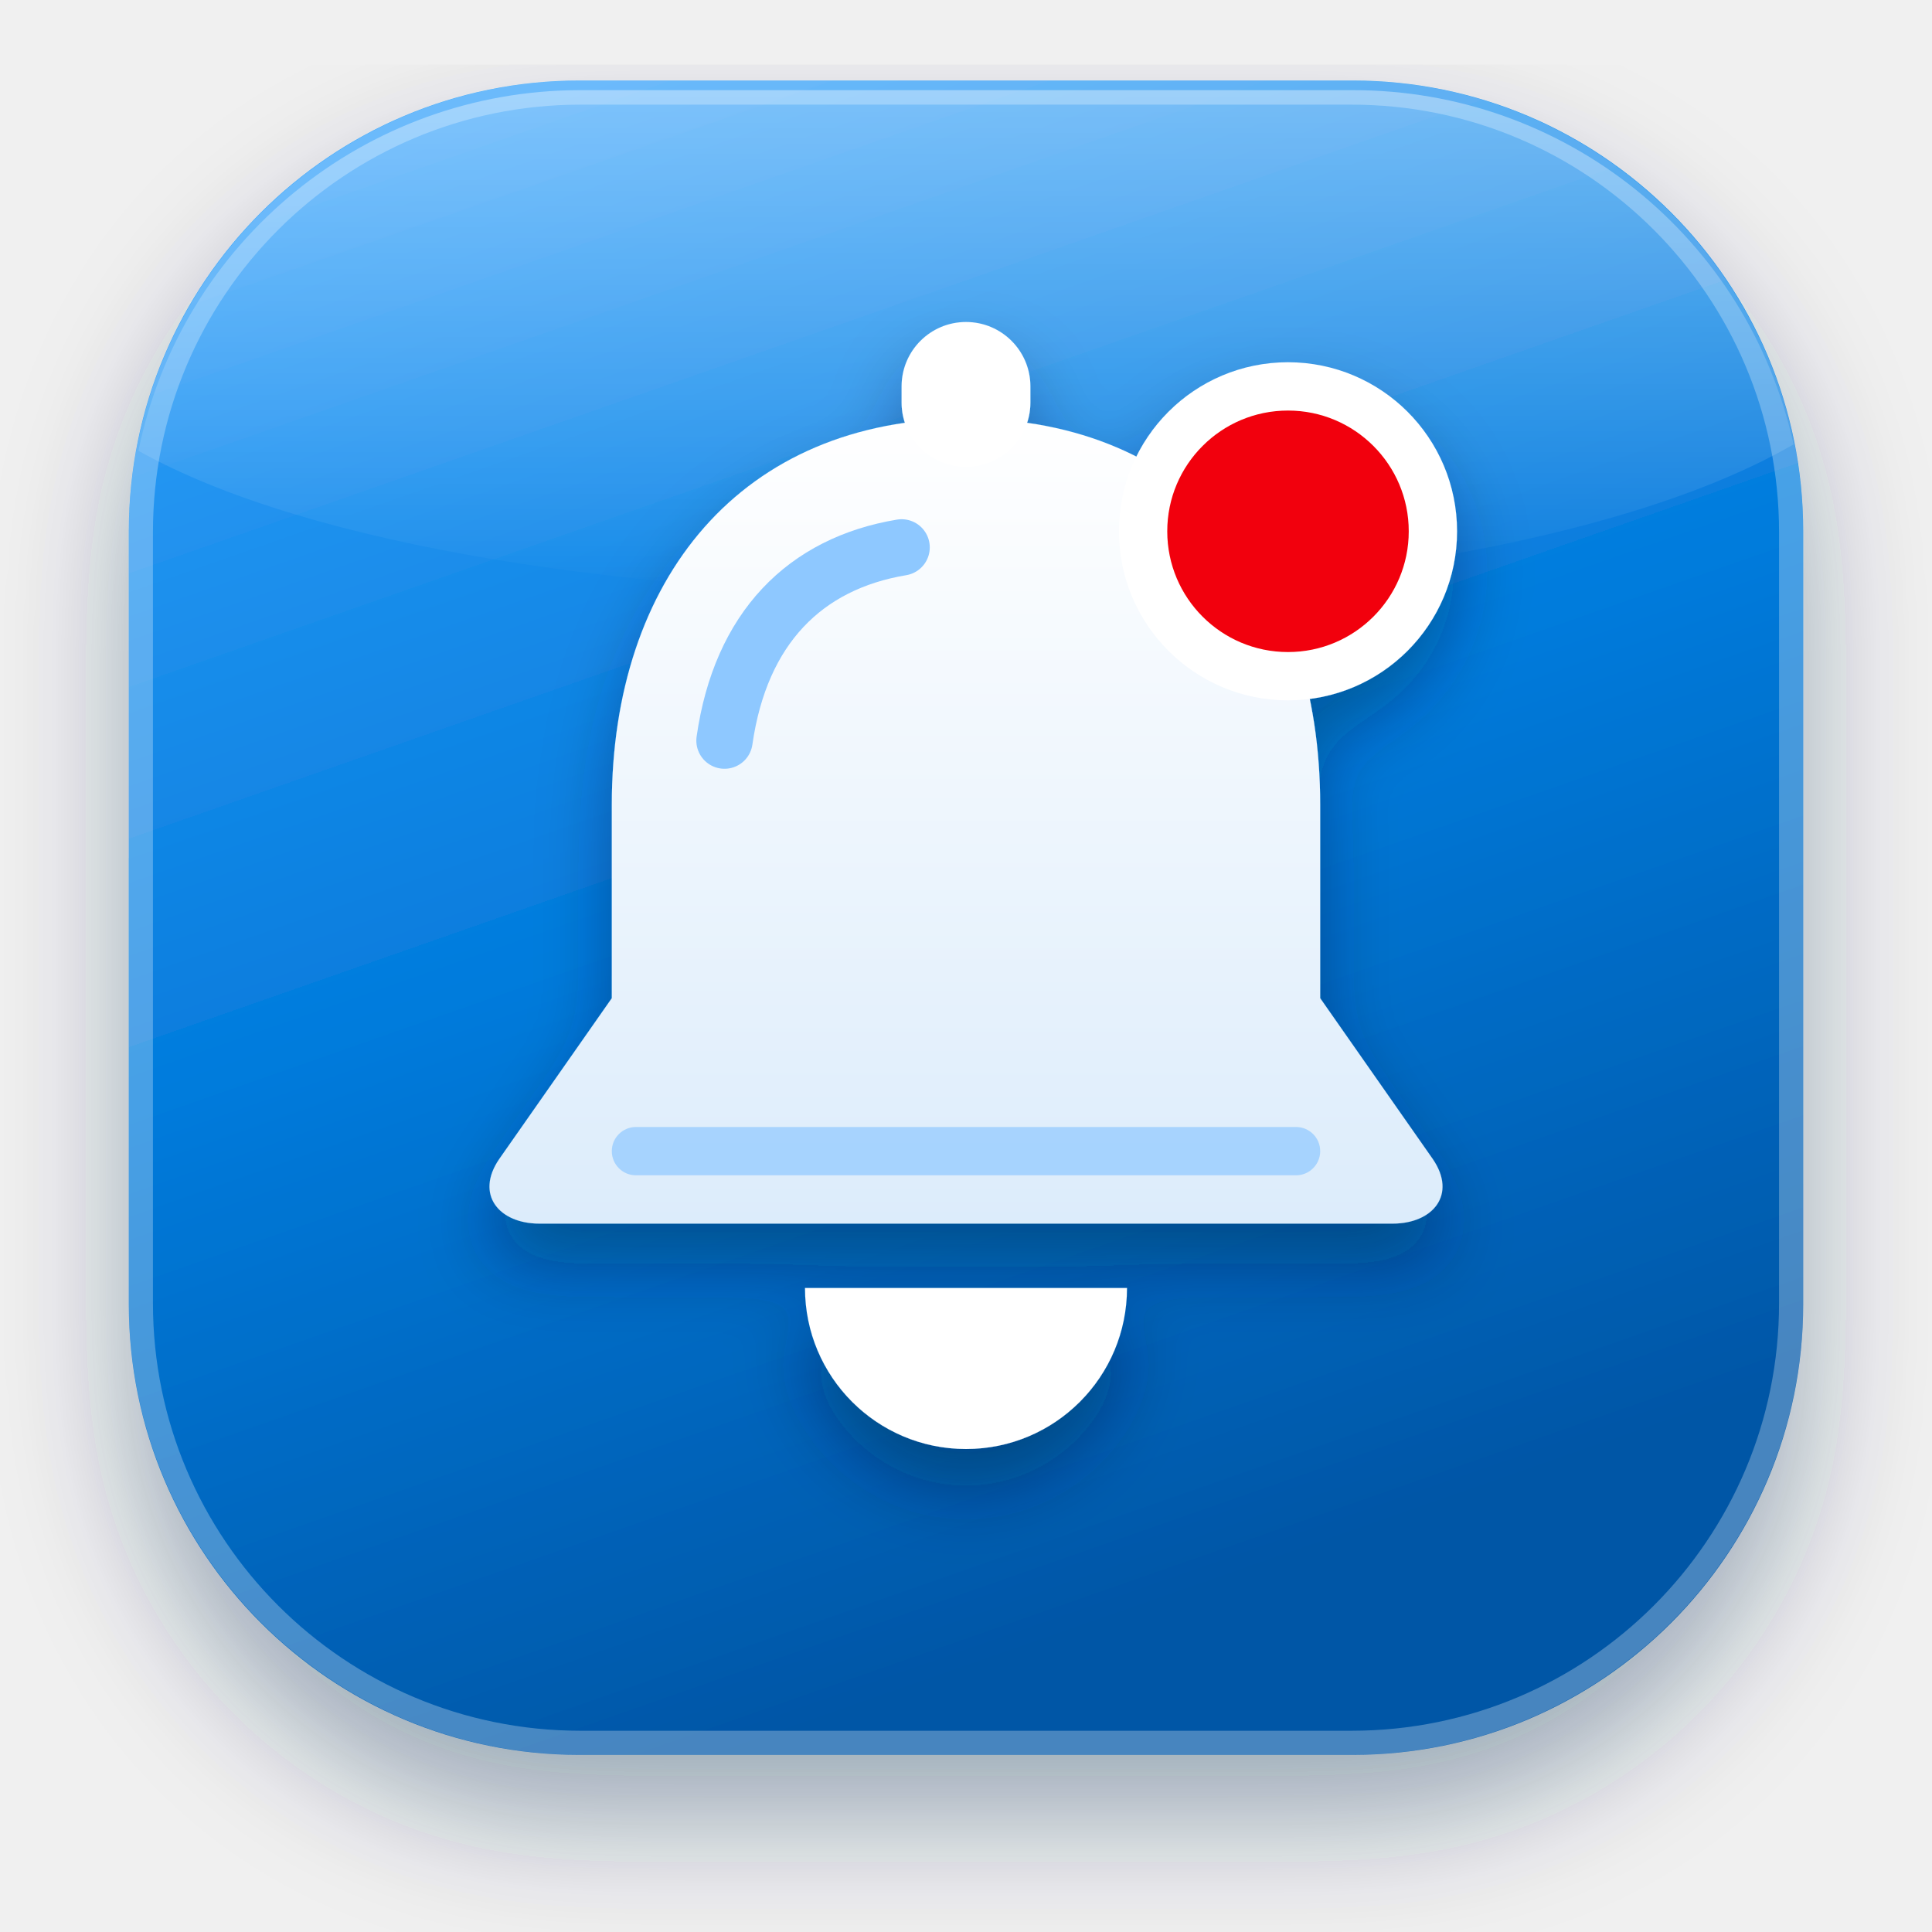
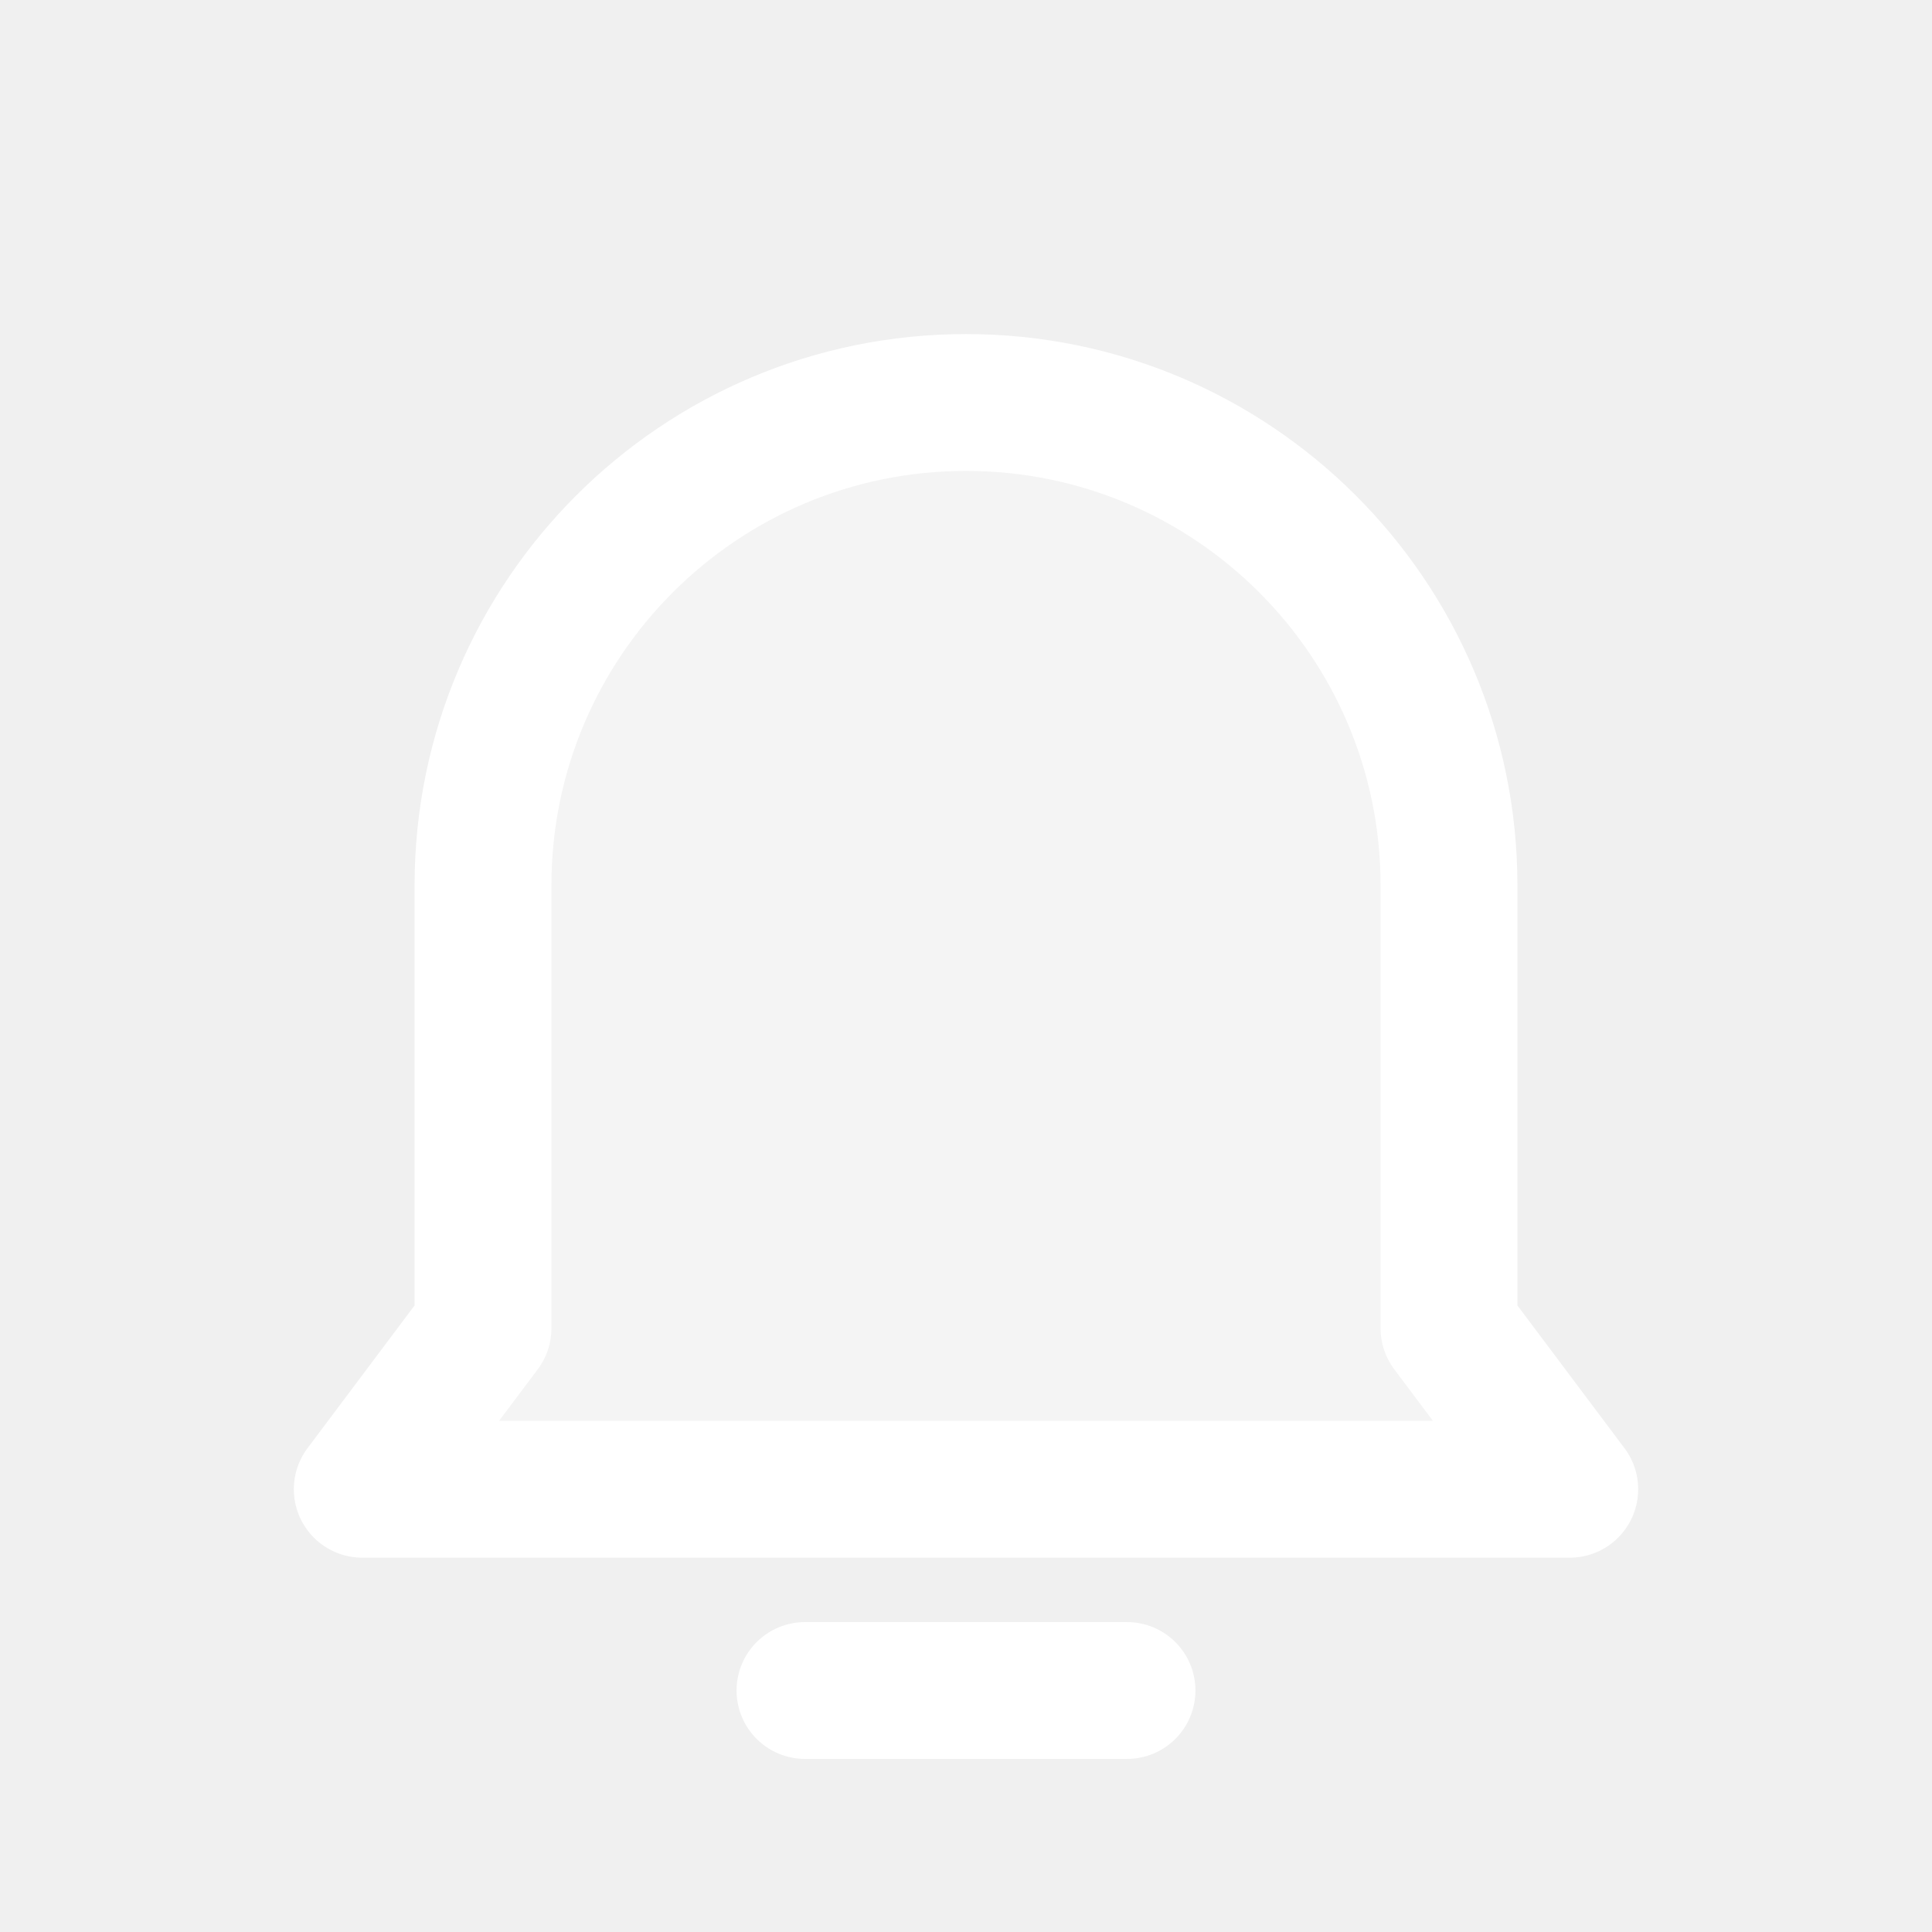
- <svg xmlns="http://www.w3.org/2000/svg" viewBox="0 0 120 120" width="120" height="120">
-   <defs>
-     <linearGradient id="t" x1="0" y1="0" x2="0.35" y2="1">
-       <stop offset="0" stop-color="#3aa6ff" />
-       <stop offset="0.55" stop-color="#037bdc" />
-       <stop offset="1" stop-color="#0256a6" />
-     </linearGradient>
-     <linearGradient id="gl" x1="0" y1="0" x2="0" y2="1">
-       <stop offset="0" stop-color="#fff" stop-opacity="0.38" />
-       <stop offset="1" stop-color="#fff" stop-opacity="0" />
-     </linearGradient>
-     <linearGradient id="w" x1="0" y1="0" x2="0" y2="1">
-       <stop offset="0" stop-color="#ffffff" />
-       <stop offset="1" stop-color="#dcecfb" />
-     </linearGradient>
-     <linearGradient id="lens" x1="0" y1="0" x2="1" y2="1">
-       <stop offset="0" stop-color="#e9f5ff" />
-       <stop offset="1" stop-color="#7fc0ff" />
-     </linearGradient>
-     <linearGradient id="rg" x1="0" y1="0" x2="0" y2="1">
-       <stop offset="0" stop-color="#ff4d50" />
-       <stop offset="1" stop-color="#c50407" />
-     </linearGradient>
-     <radialGradient id="sea" cx="0.38" cy="0.32" r="0.75">
-       <stop offset="0" stop-color="#7cc4ff" />
-       <stop offset="0.6" stop-color="#2f8ae6" />
-       <stop offset="1" stop-color="#0b4f9e" />
-     </radialGradient>
-     <filter id="sh" x="-20%" y="-20%" width="140%" height="150%">
-       <feDropShadow dx="0" dy="4" stdDeviation="4" flood-color="#06264d" flood-opacity="0.35" />
-     </filter>
-     <filter id="gs" x="-20%" y="-20%" width="140%" height="150%">
-       <feDropShadow dx="0" dy="2.5" stdDeviation="2.2" flood-color="#021b3a" flood-opacity="0.35" />
-     </filter>
-   </defs>
-   <rect x="8" y="5" width="104" height="104" rx="28" fill="url(#t)" filter="url(#sh)" />
-   <rect x="8.75" y="5.75" width="102.5" height="102.5" rx="27.3" fill="none" stroke="#fff" stroke-opacity="0.28" stroke-width="1.5" />
-   <path d="M36 5.6 H84 a28 28 0 0 1 27.4 22 C90 40 30 40 8.6 28 A28 28 0 0 1 36 5.6Z" fill="url(#gl)" />
-   <g filter="url(#gs)">
-     <path d="M60 26 c-14 0 -22 10 -22 24 v12 l-7 10 c-1.5 2.2 0 4 2.5 4 h53 c2.5 0 4-1.8 2.5-4 l-7-10 v-12 c0-14 -8-24 -22-24z" fill="url(#w)" />
-     <path d="M50 80 h20 a10 10 0 0 1 -20 0z" fill="#fff" />
-     <rect x="56" y="20" width="8" height="9" rx="4" fill="#fff" />
-     <path d="M45 46 c1-7 5-11 11-12" fill="none" stroke="#8ec8ff" stroke-width="3.5" stroke-linecap="round" />
-     <rect x="38" y="70" width="44" height="3" rx="1.5" fill="#8ec8ff" opacity="0.7" />
-     <circle cx="80" cy="33" r="9" fill="#F2060A" stroke="#fff" stroke-width="3" />
-   </g>
+ <svg xmlns="http://www.w3.org/2000/svg" viewBox="0 0 24 24" width="24" height="24" fill="none" stroke="#ffffff" stroke-width="1.7" stroke-linecap="round" stroke-linejoin="round">
+   <path fill="#ffffff" fill-opacity="0.3" d="M6 16.5V11a6 6 0 0 1 12 0v5.5l1.5 2h-15z" />
+   <path d="M10 21h4" />
</svg>
